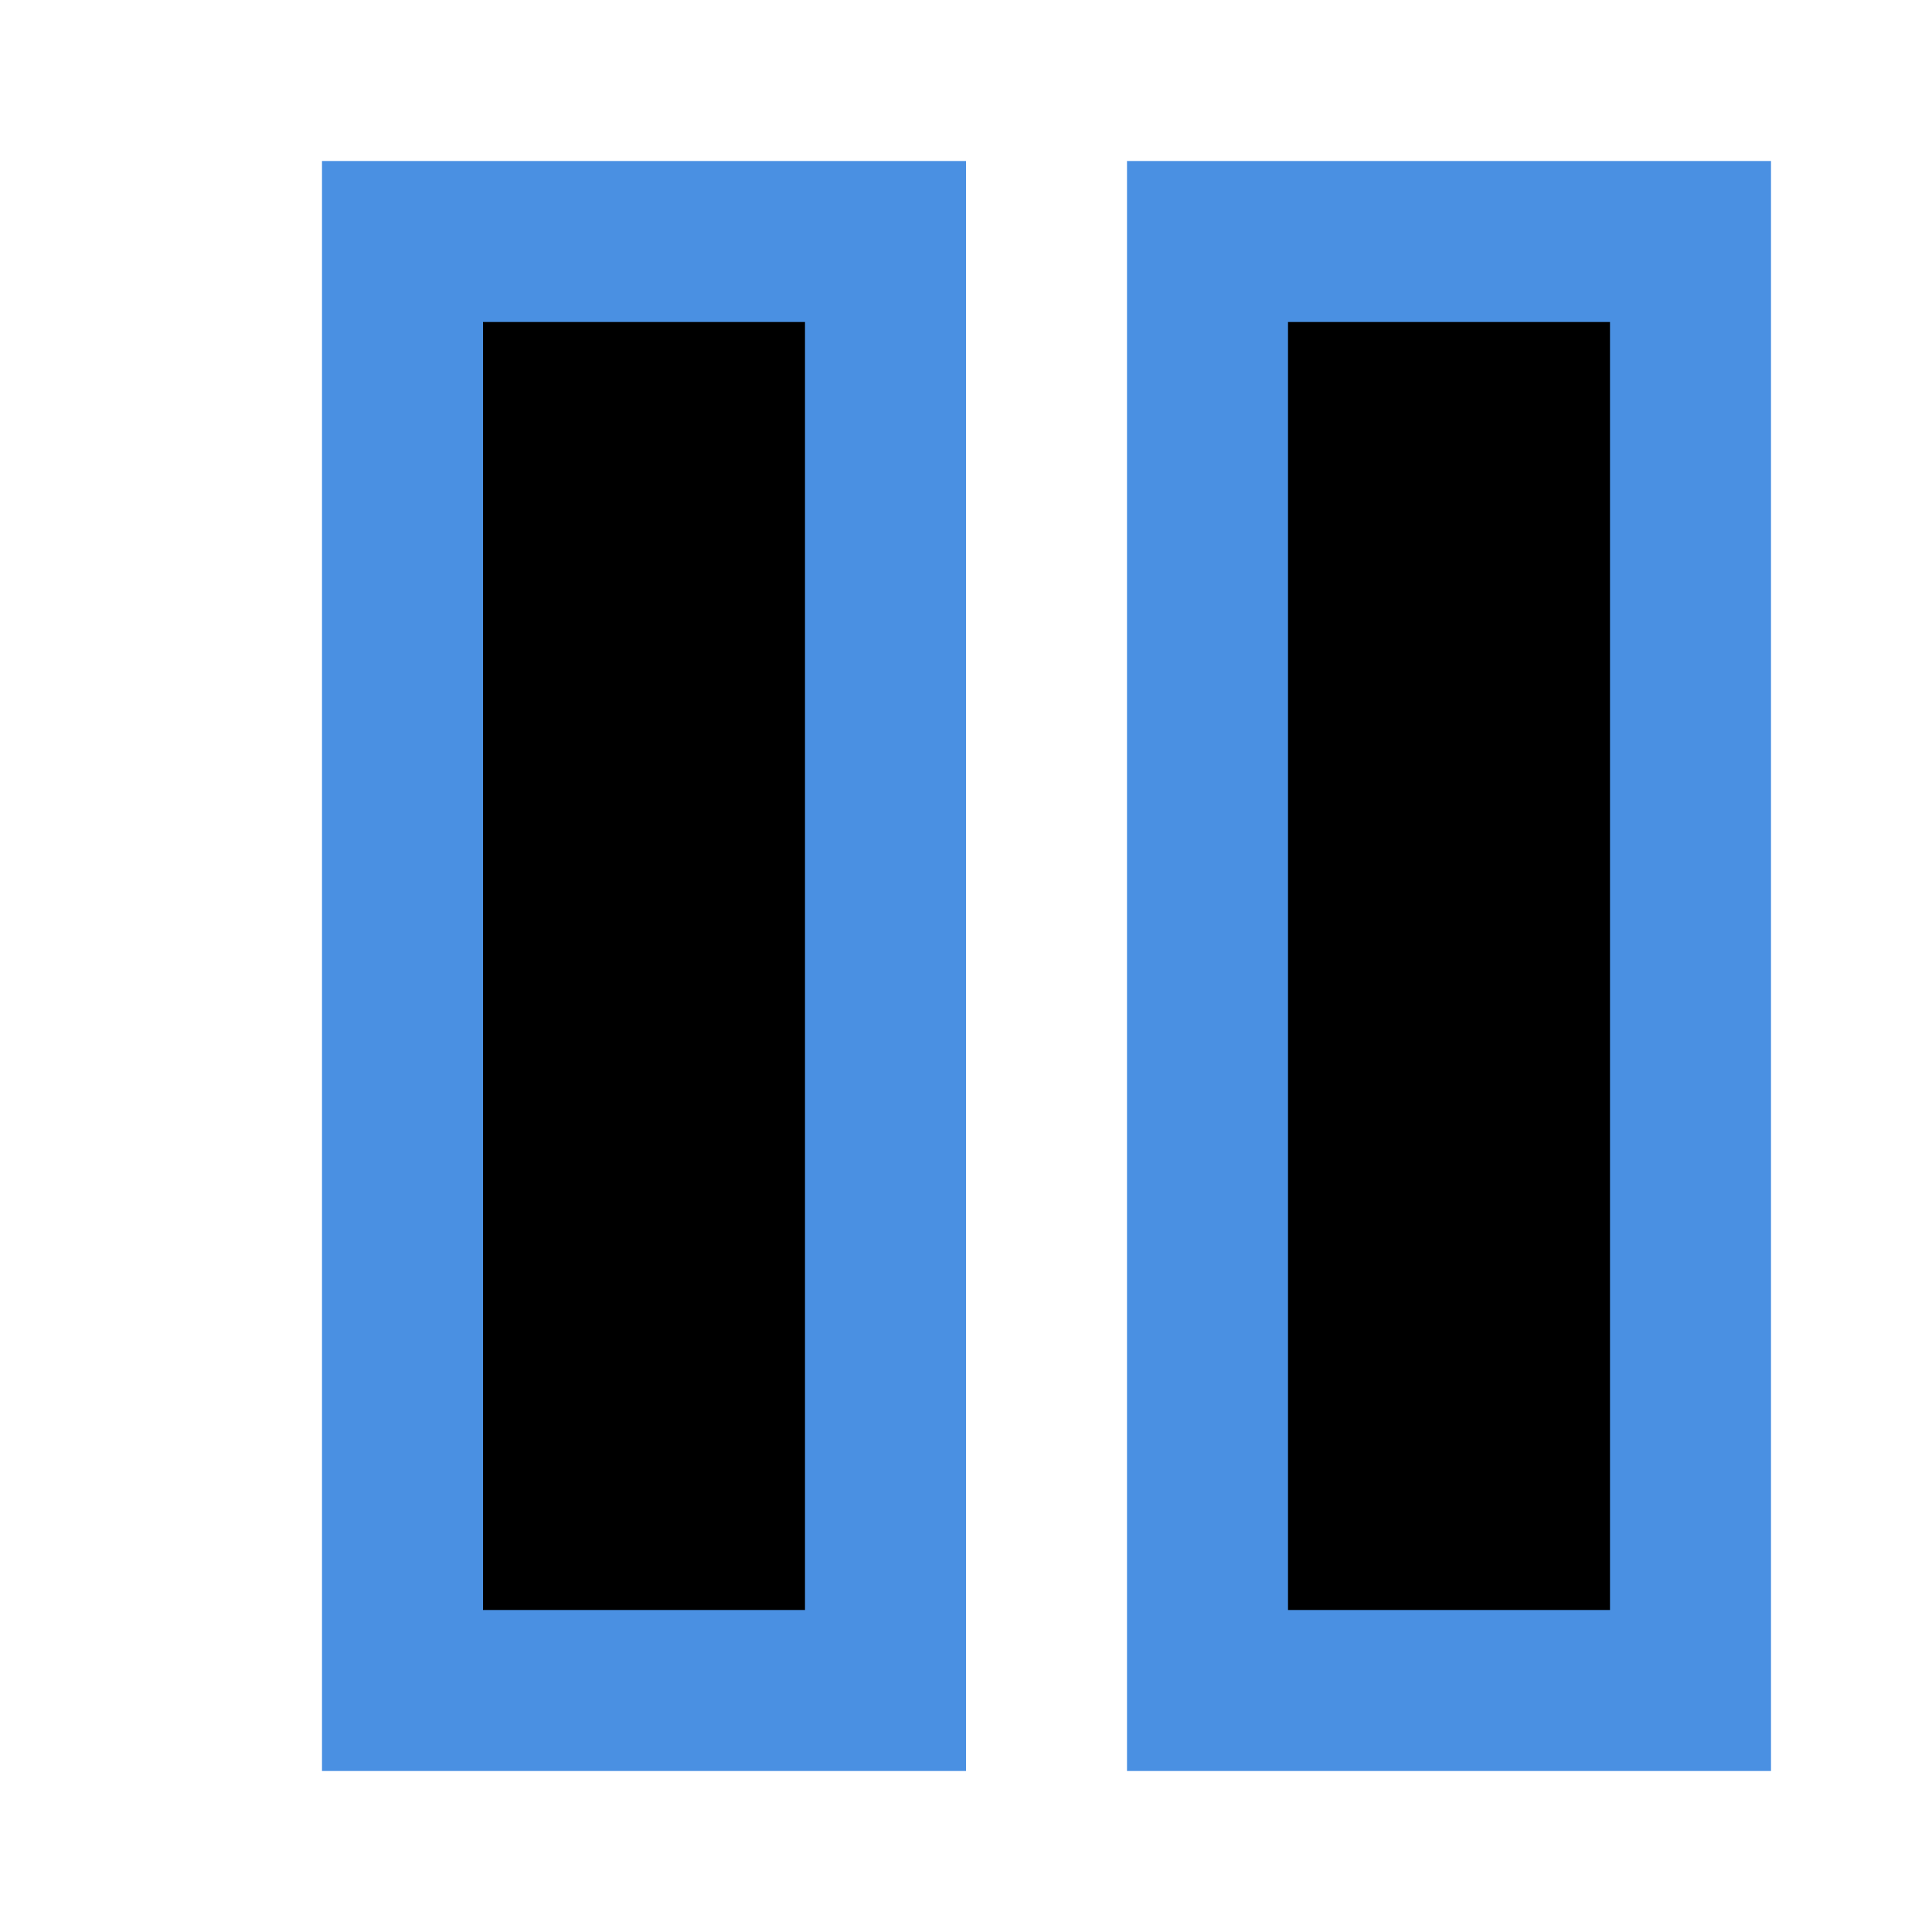
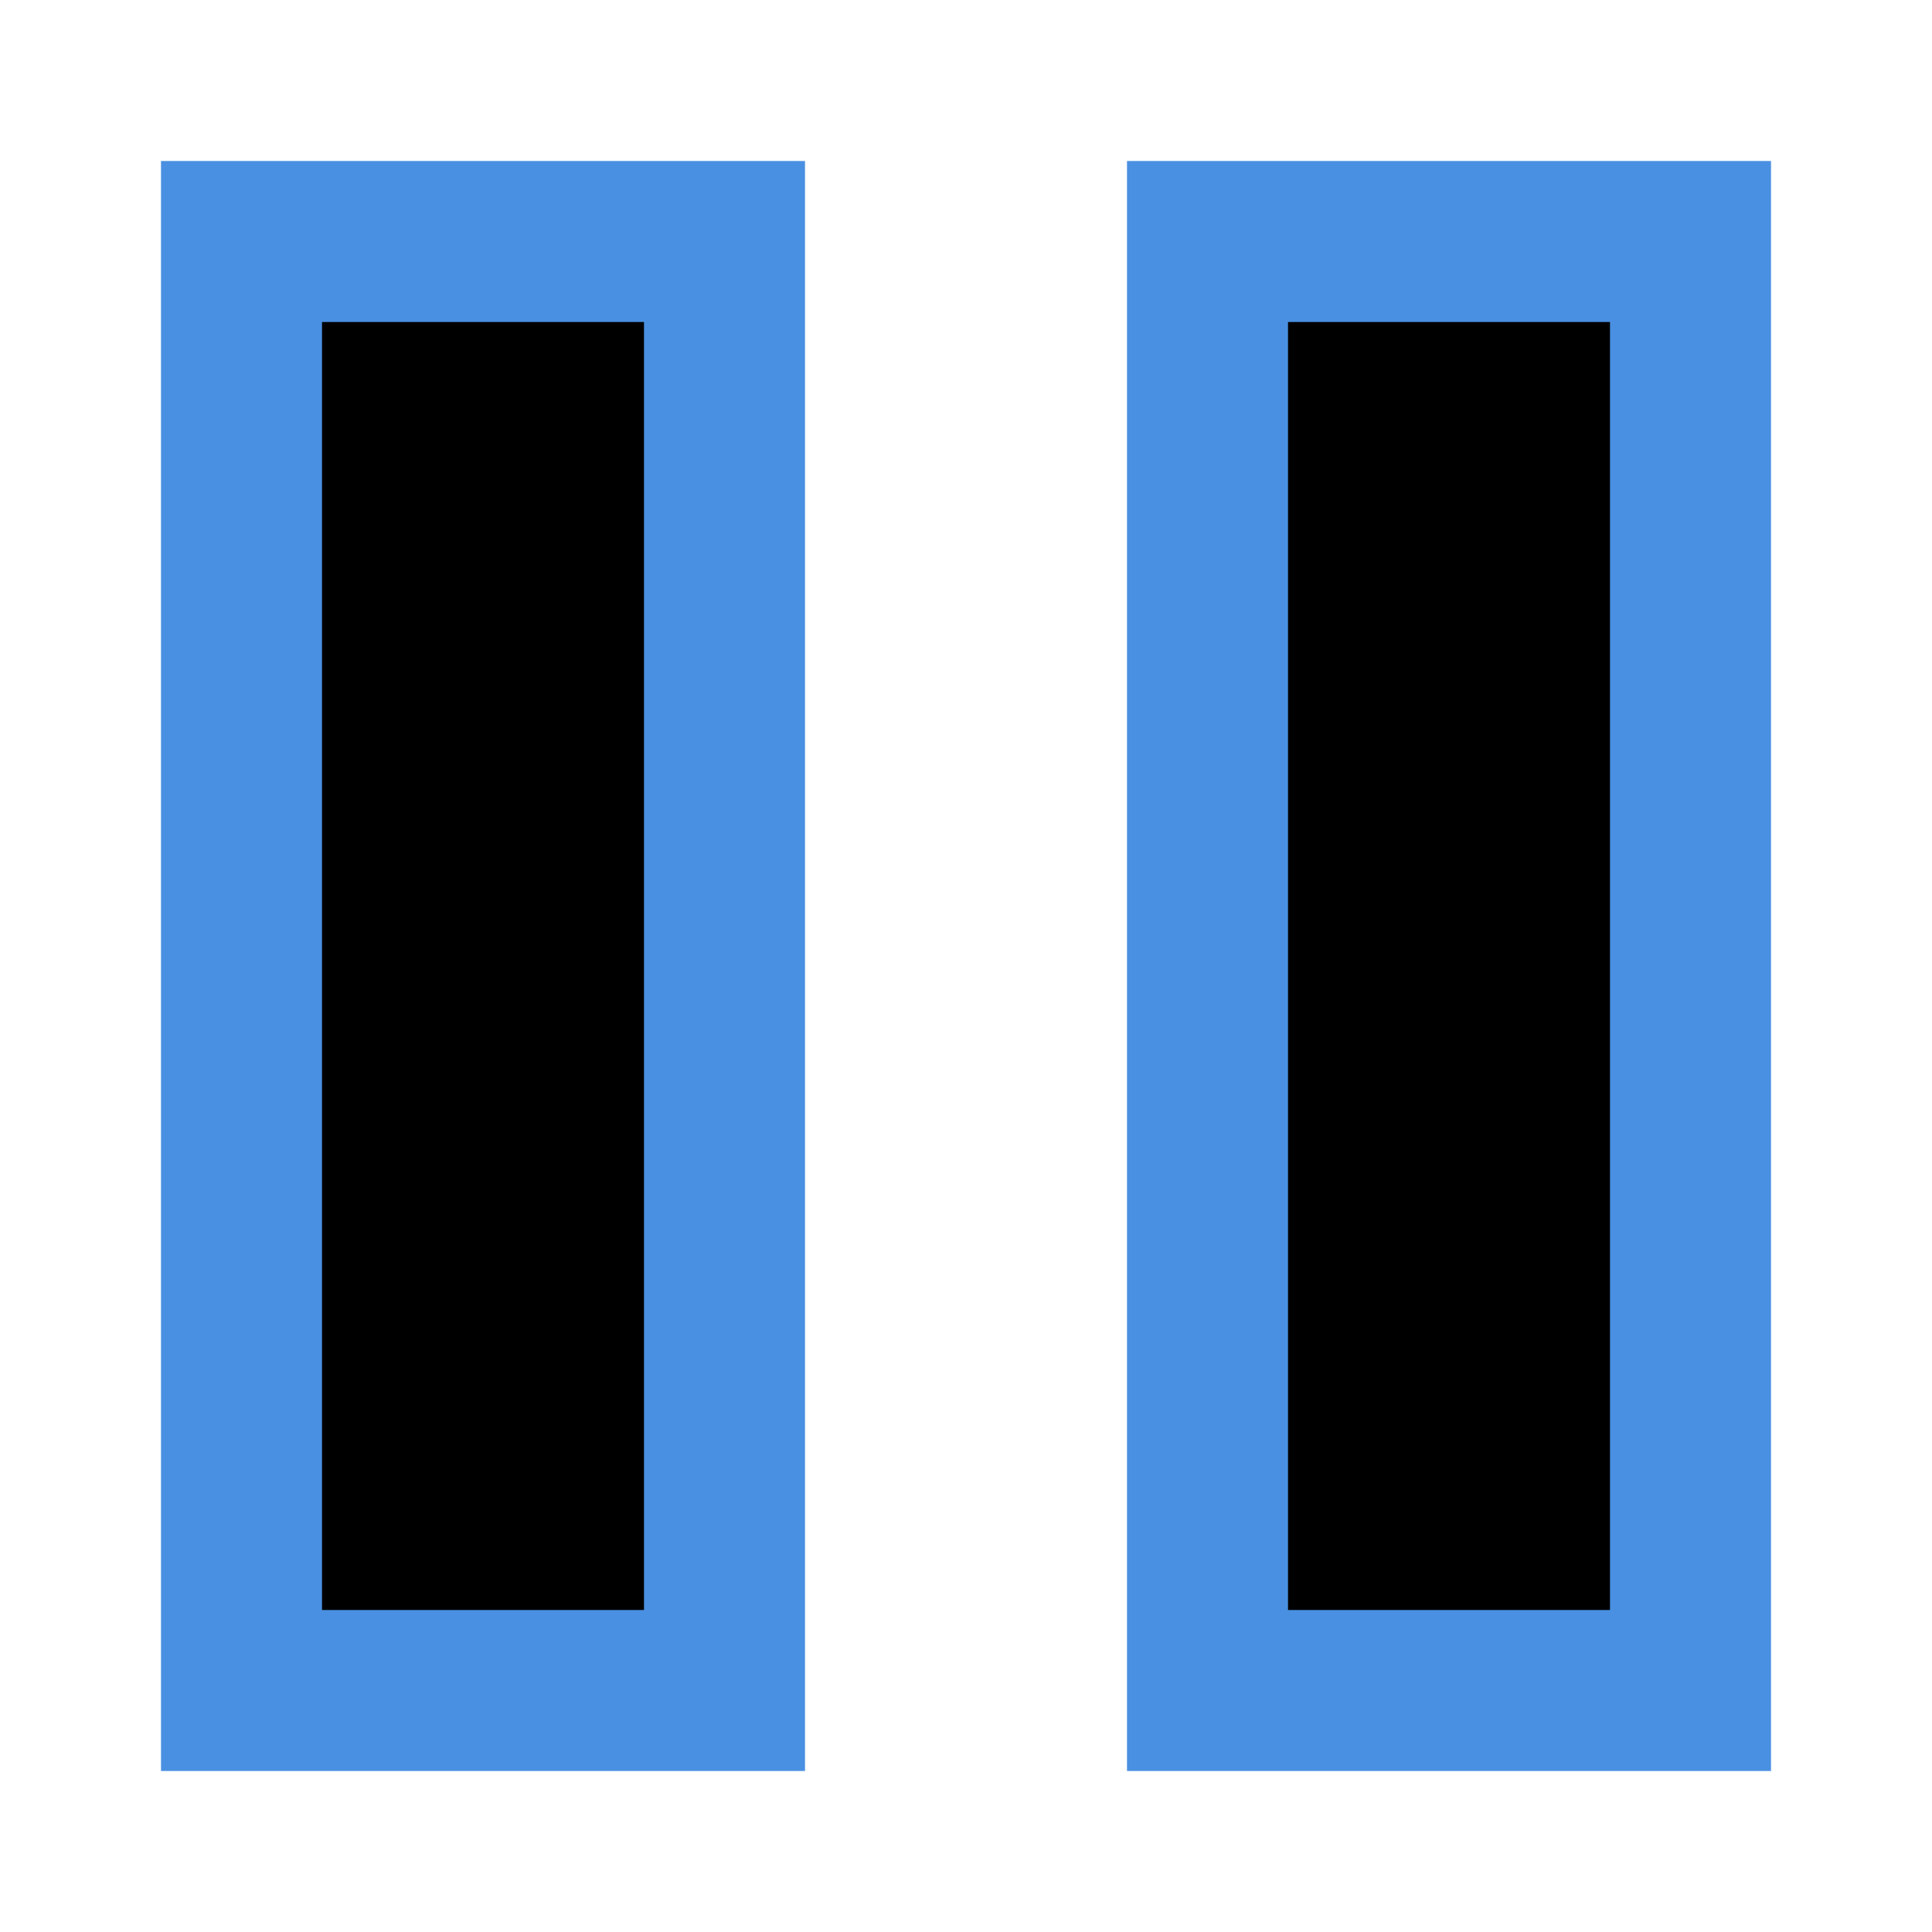
<svg xmlns="http://www.w3.org/2000/svg" width="24" height="24" viewBox="0 0 24 24">
-   <rect x="5" y="3" width="6" height="18" fill="#000" stroke="#4a90e2" stroke-width="2" />
+   <rect x="3" y="3" width="6" height="18" fill="#000" stroke="#4a90e2" stroke-width="2" />
  <rect x="15" y="3" width="6" height="18" fill="#000" stroke="#4a90e2" stroke-width="2" />
</svg>
